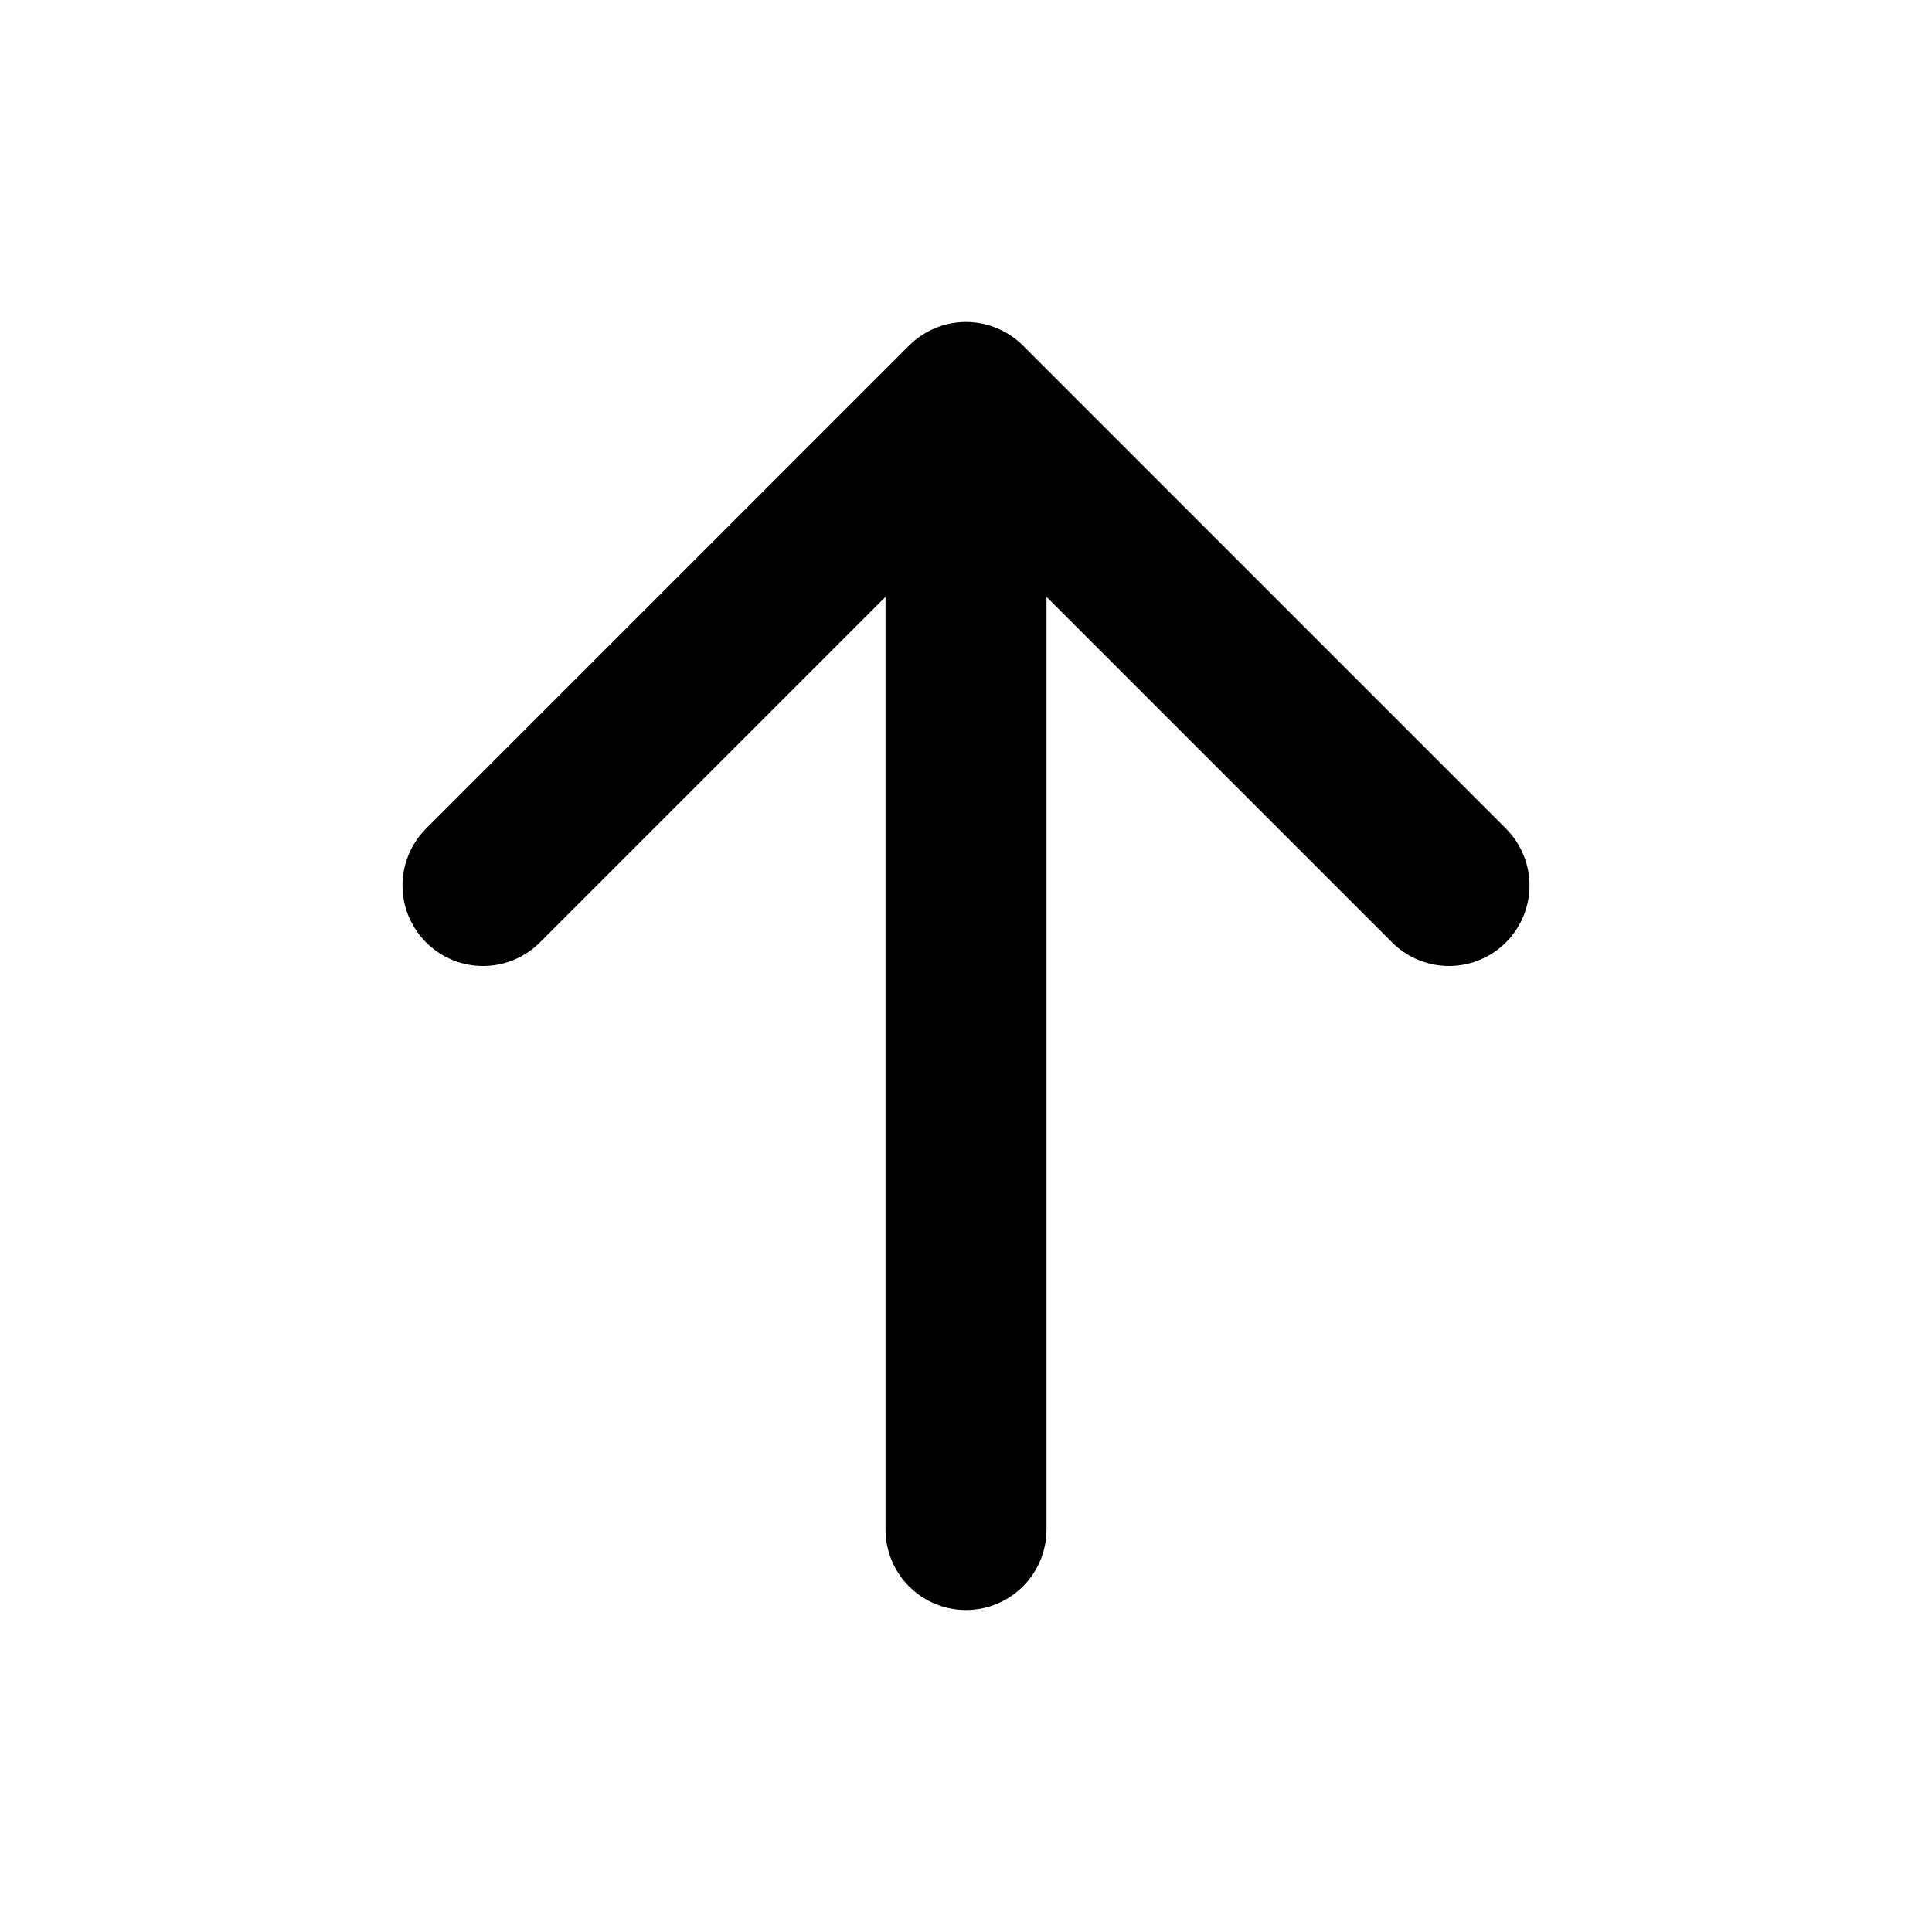
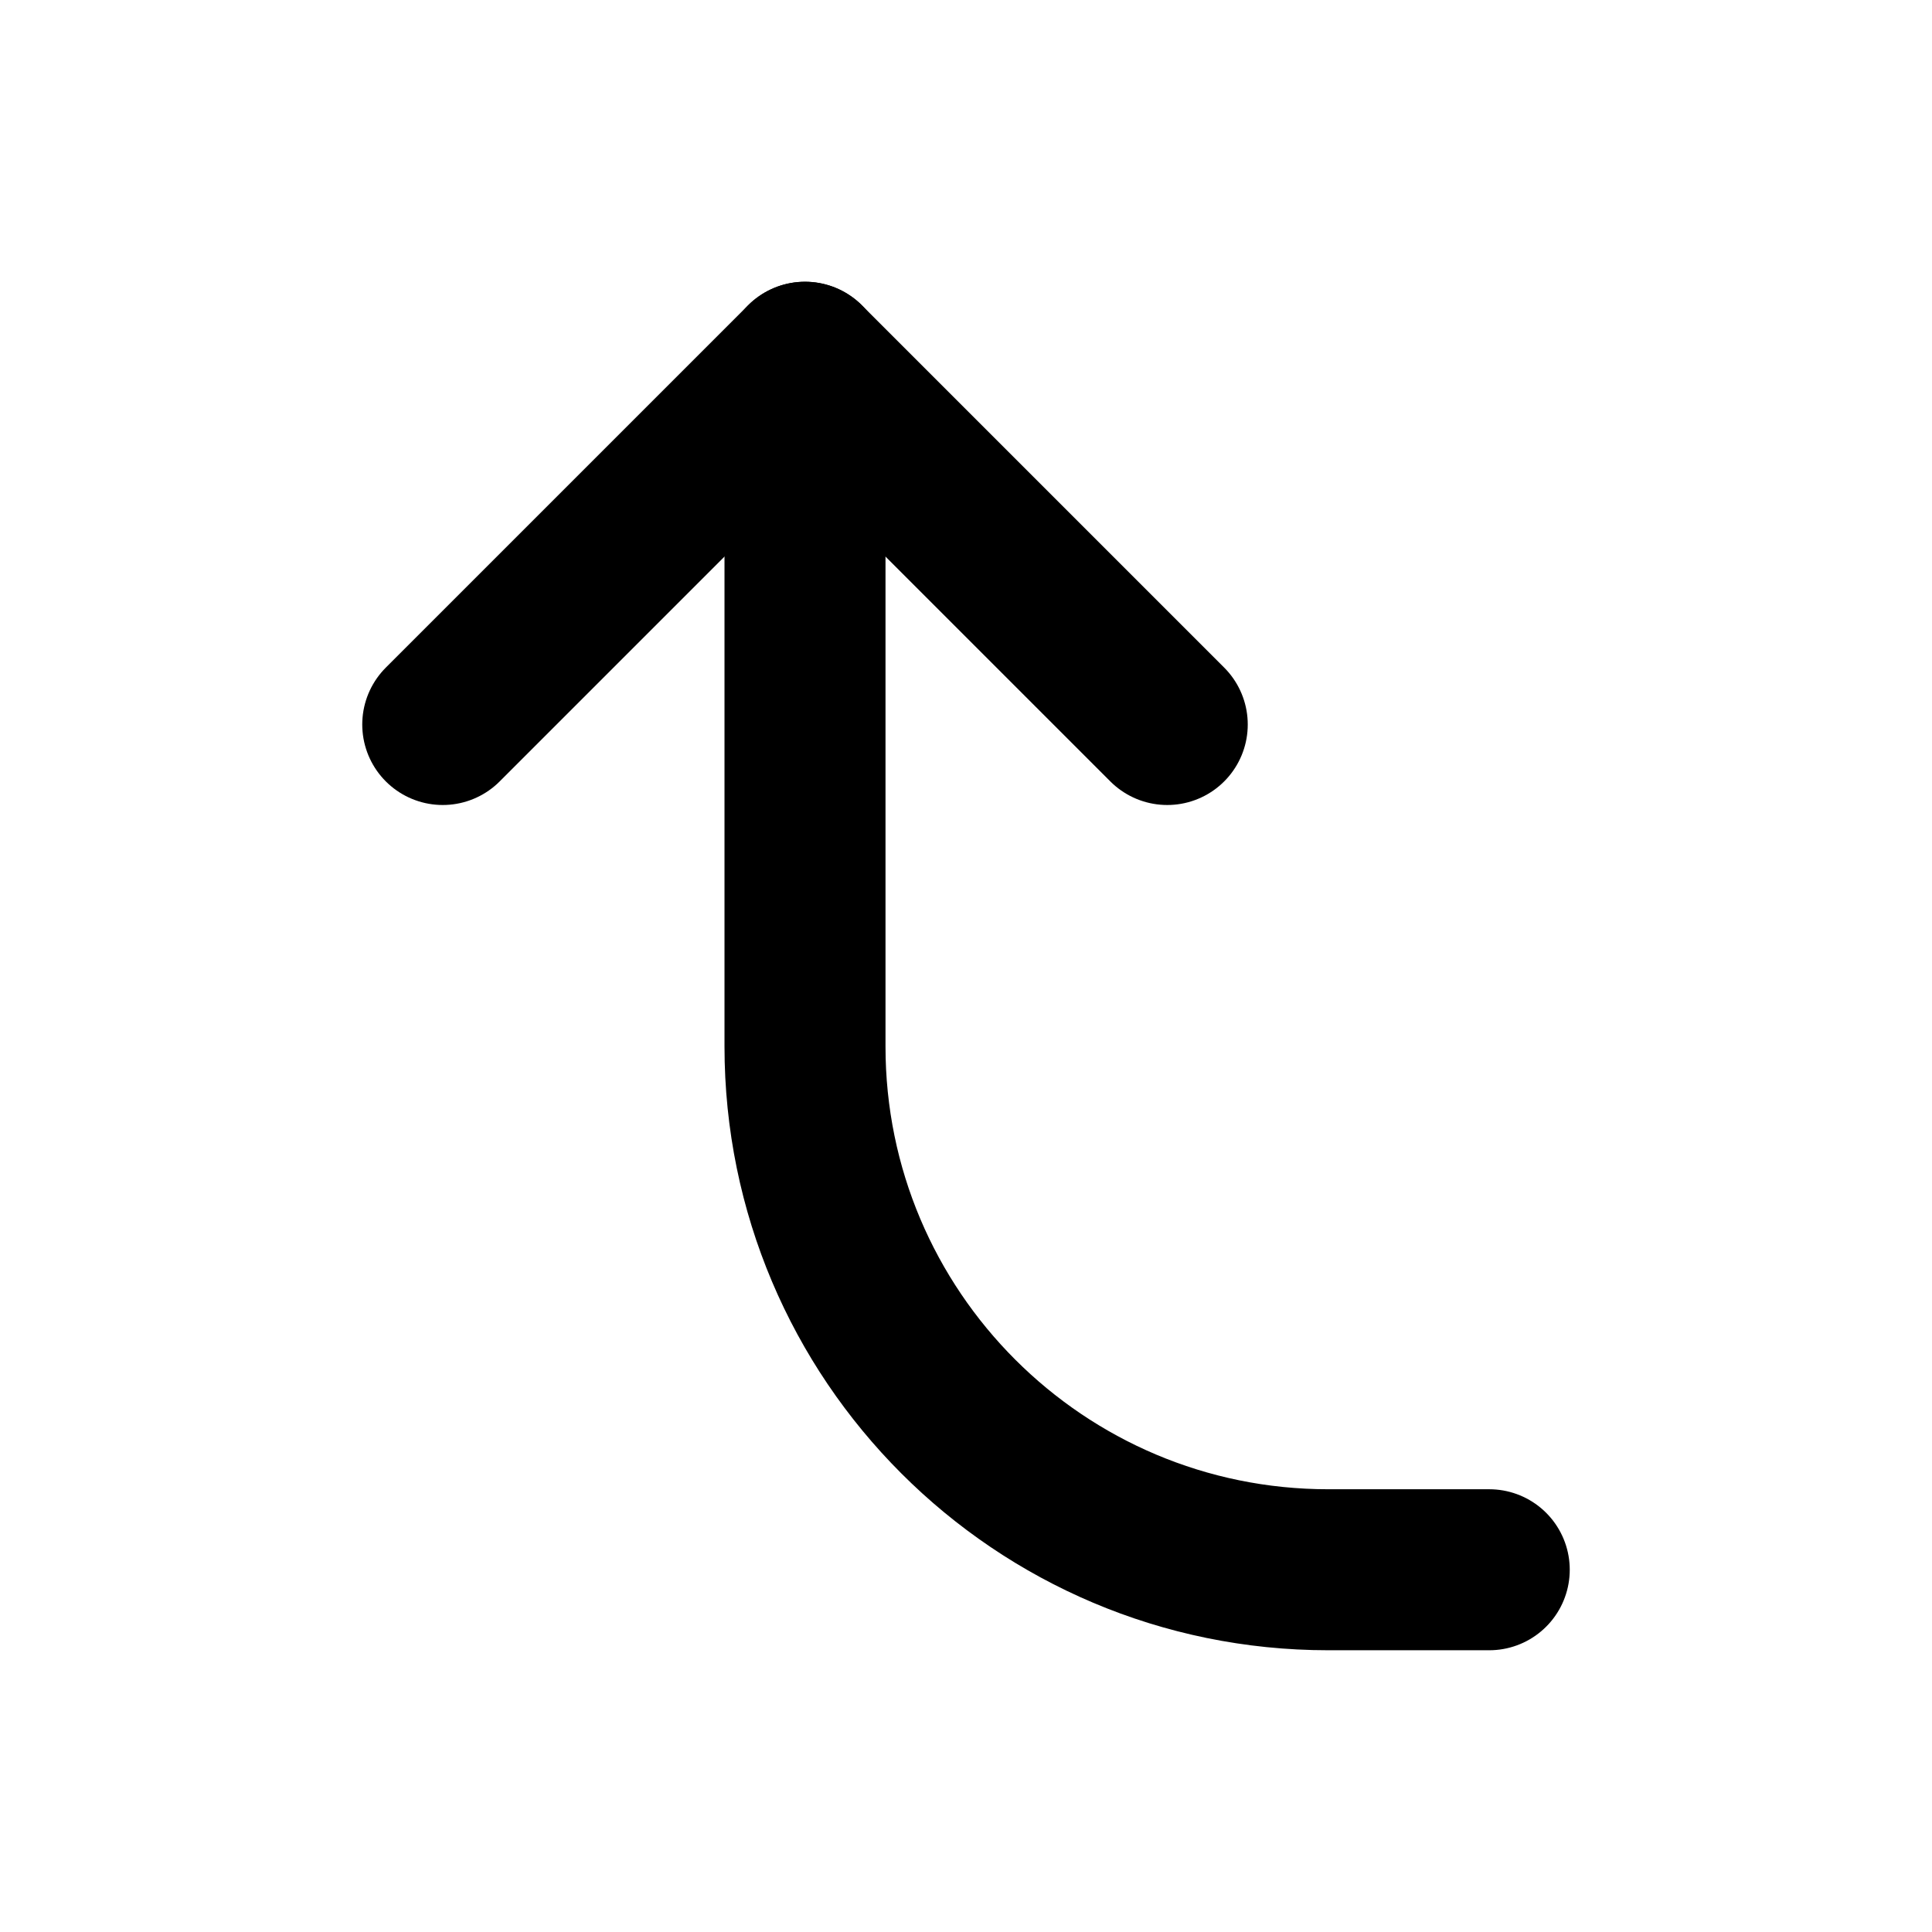
<svg xmlns="http://www.w3.org/2000/svg" viewBox="0 0 24 24" fill="none" stroke="currentColor" stroke-width="2" stroke-linecap="round" stroke-linejoin="round">
-   <path d="M12 19V5M6 11l6-6 6 6" />
+   <path d="M18.5 19.5L16.5 19.5A6.5 6.5 0 0 1 10 13L10 4.5" />
+   <path d="M5.5 9L10 4.5L14.5 9" />
</svg>
